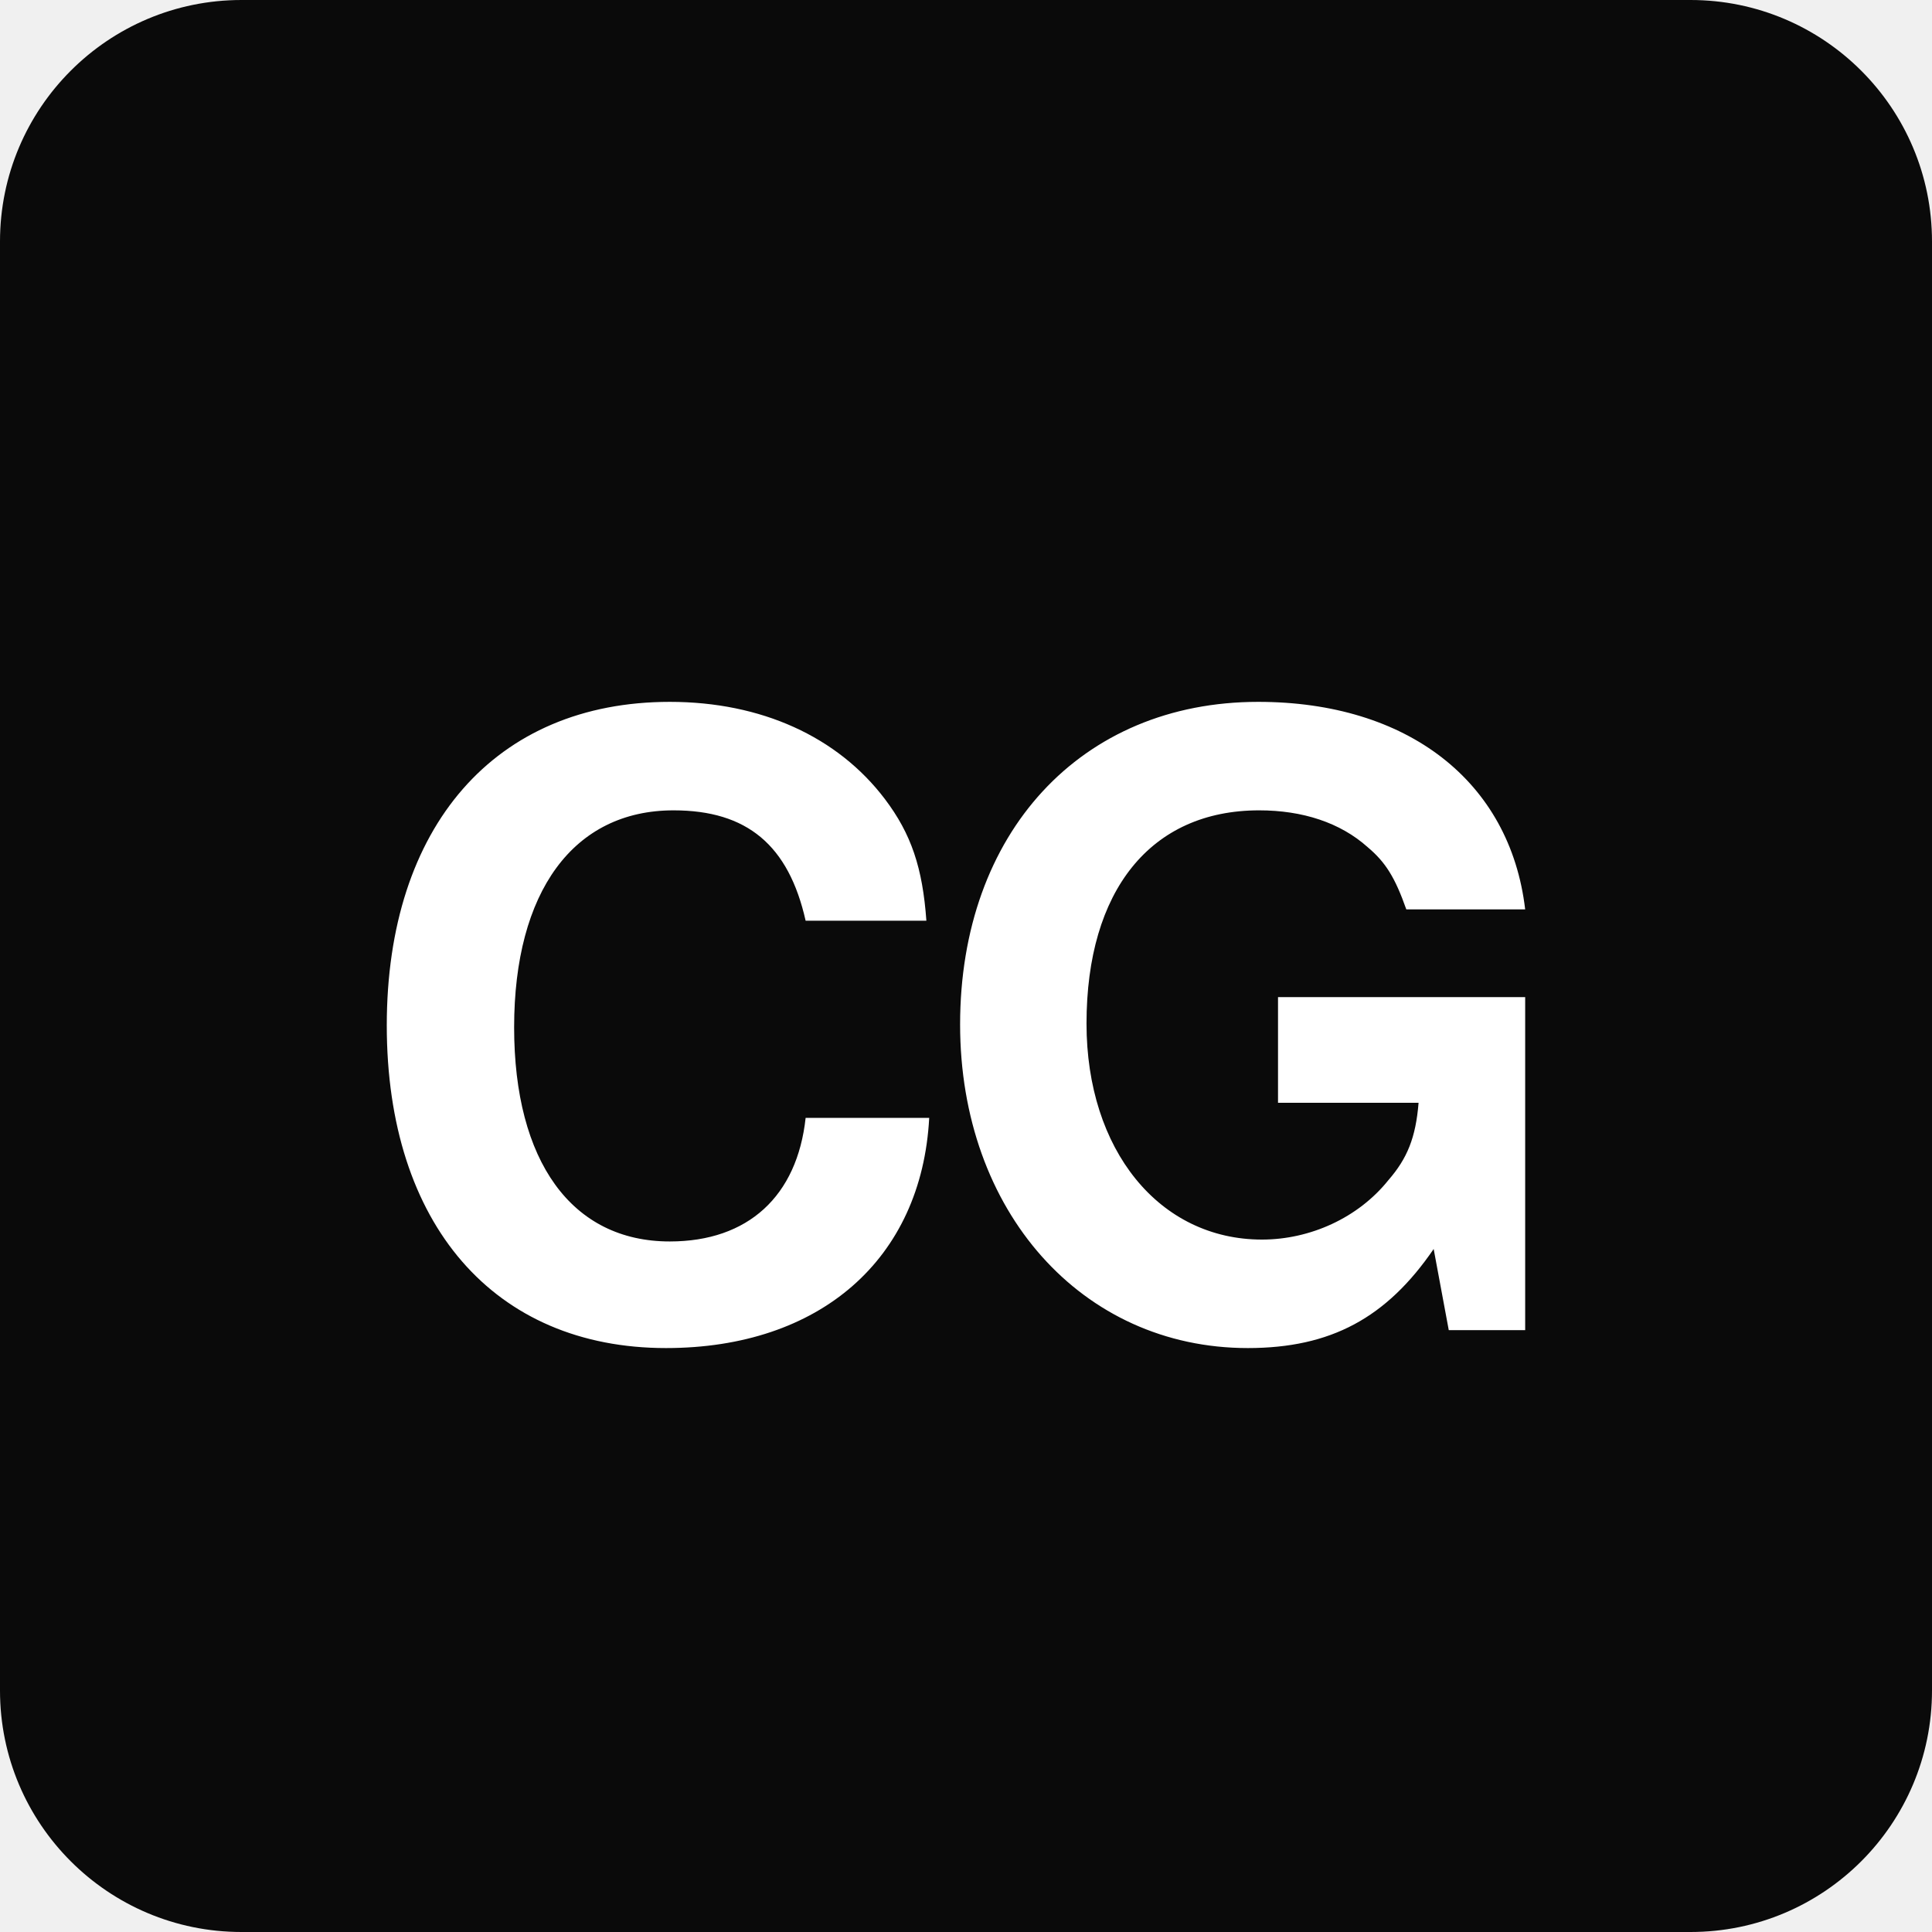
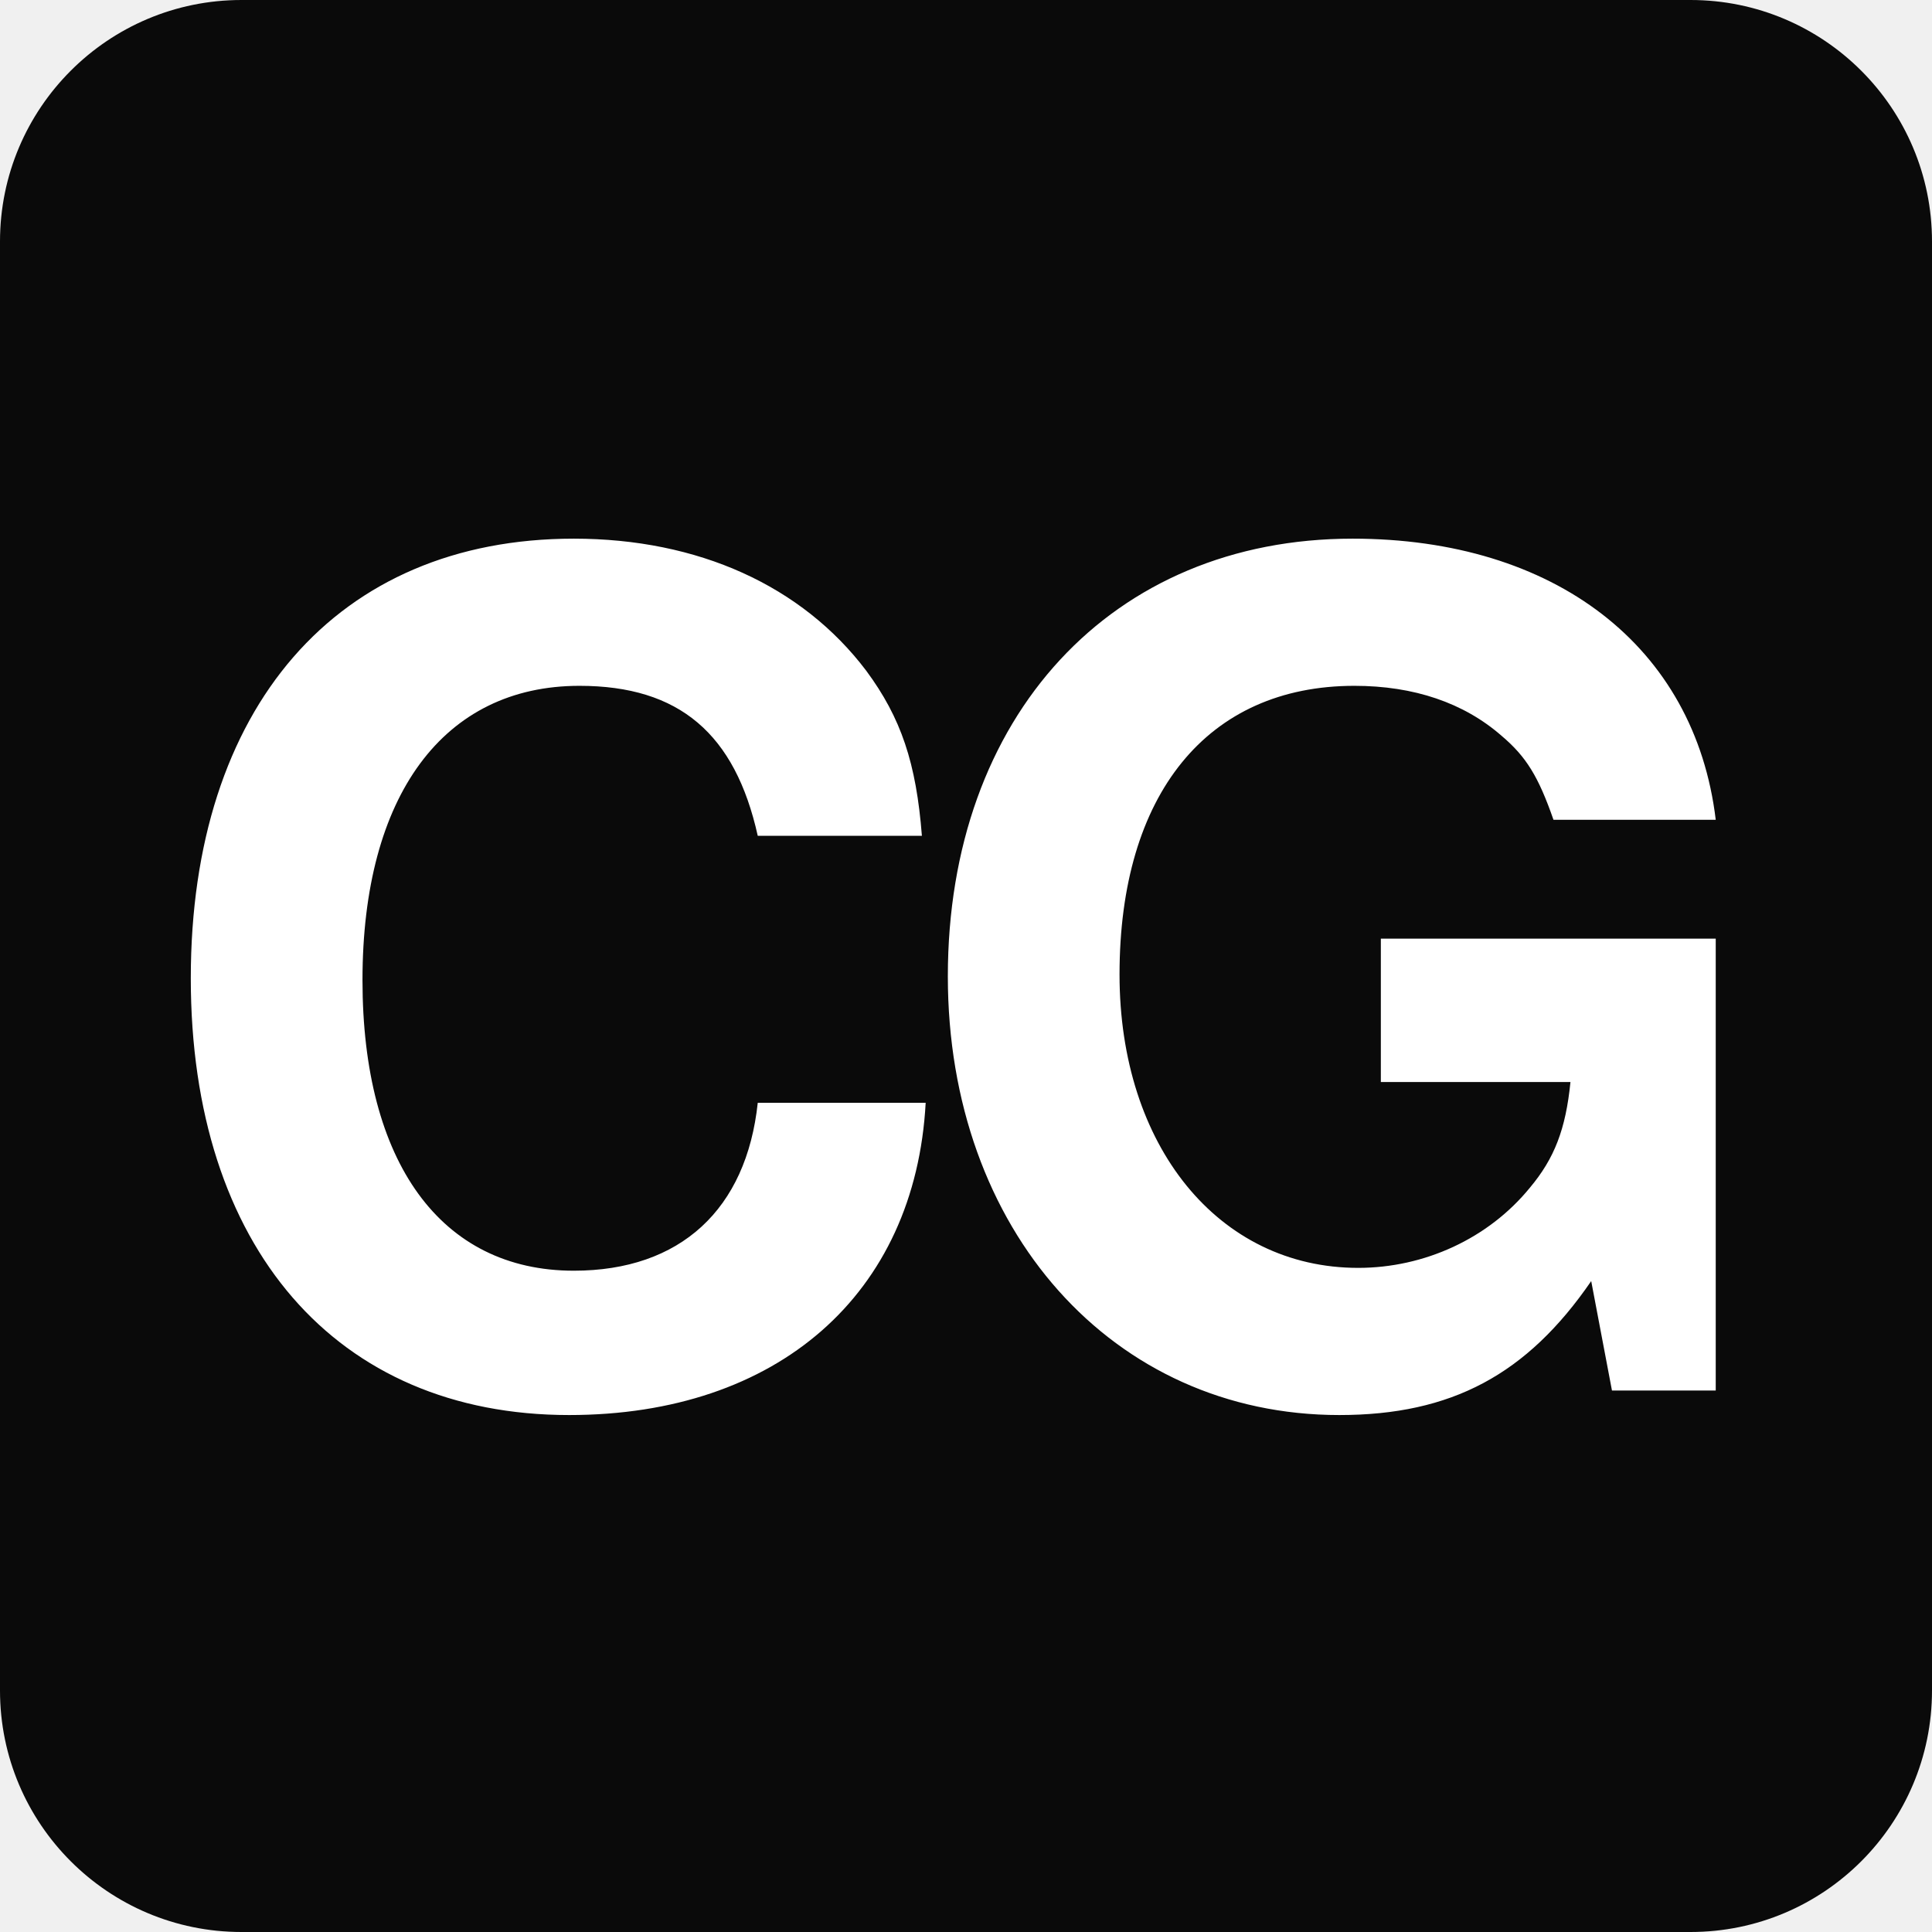
<svg xmlns="http://www.w3.org/2000/svg" viewBox="0 0 32 32">
  <rect width="32" height="32" rx="4" fill="#0a0a0a" />
-   <text x="16" y="22" font-family="-apple-system,BlinkMacSystemFont,'Segoe UI',Helvetica,Arial,sans-serif" font-size="14" font-weight="700" fill="#ffffff" text-anchor="middle" letter-spacing="-0.5">CG</text>
+   <text x="16" y="23" font-family="-apple-system,BlinkMacSystemFont,'Segoe UI',Helvetica,Arial,sans-serif" font-size="19" font-weight="700" fill="#ffffff" text-anchor="middle" letter-spacing="-1">CG</text>
</svg>
